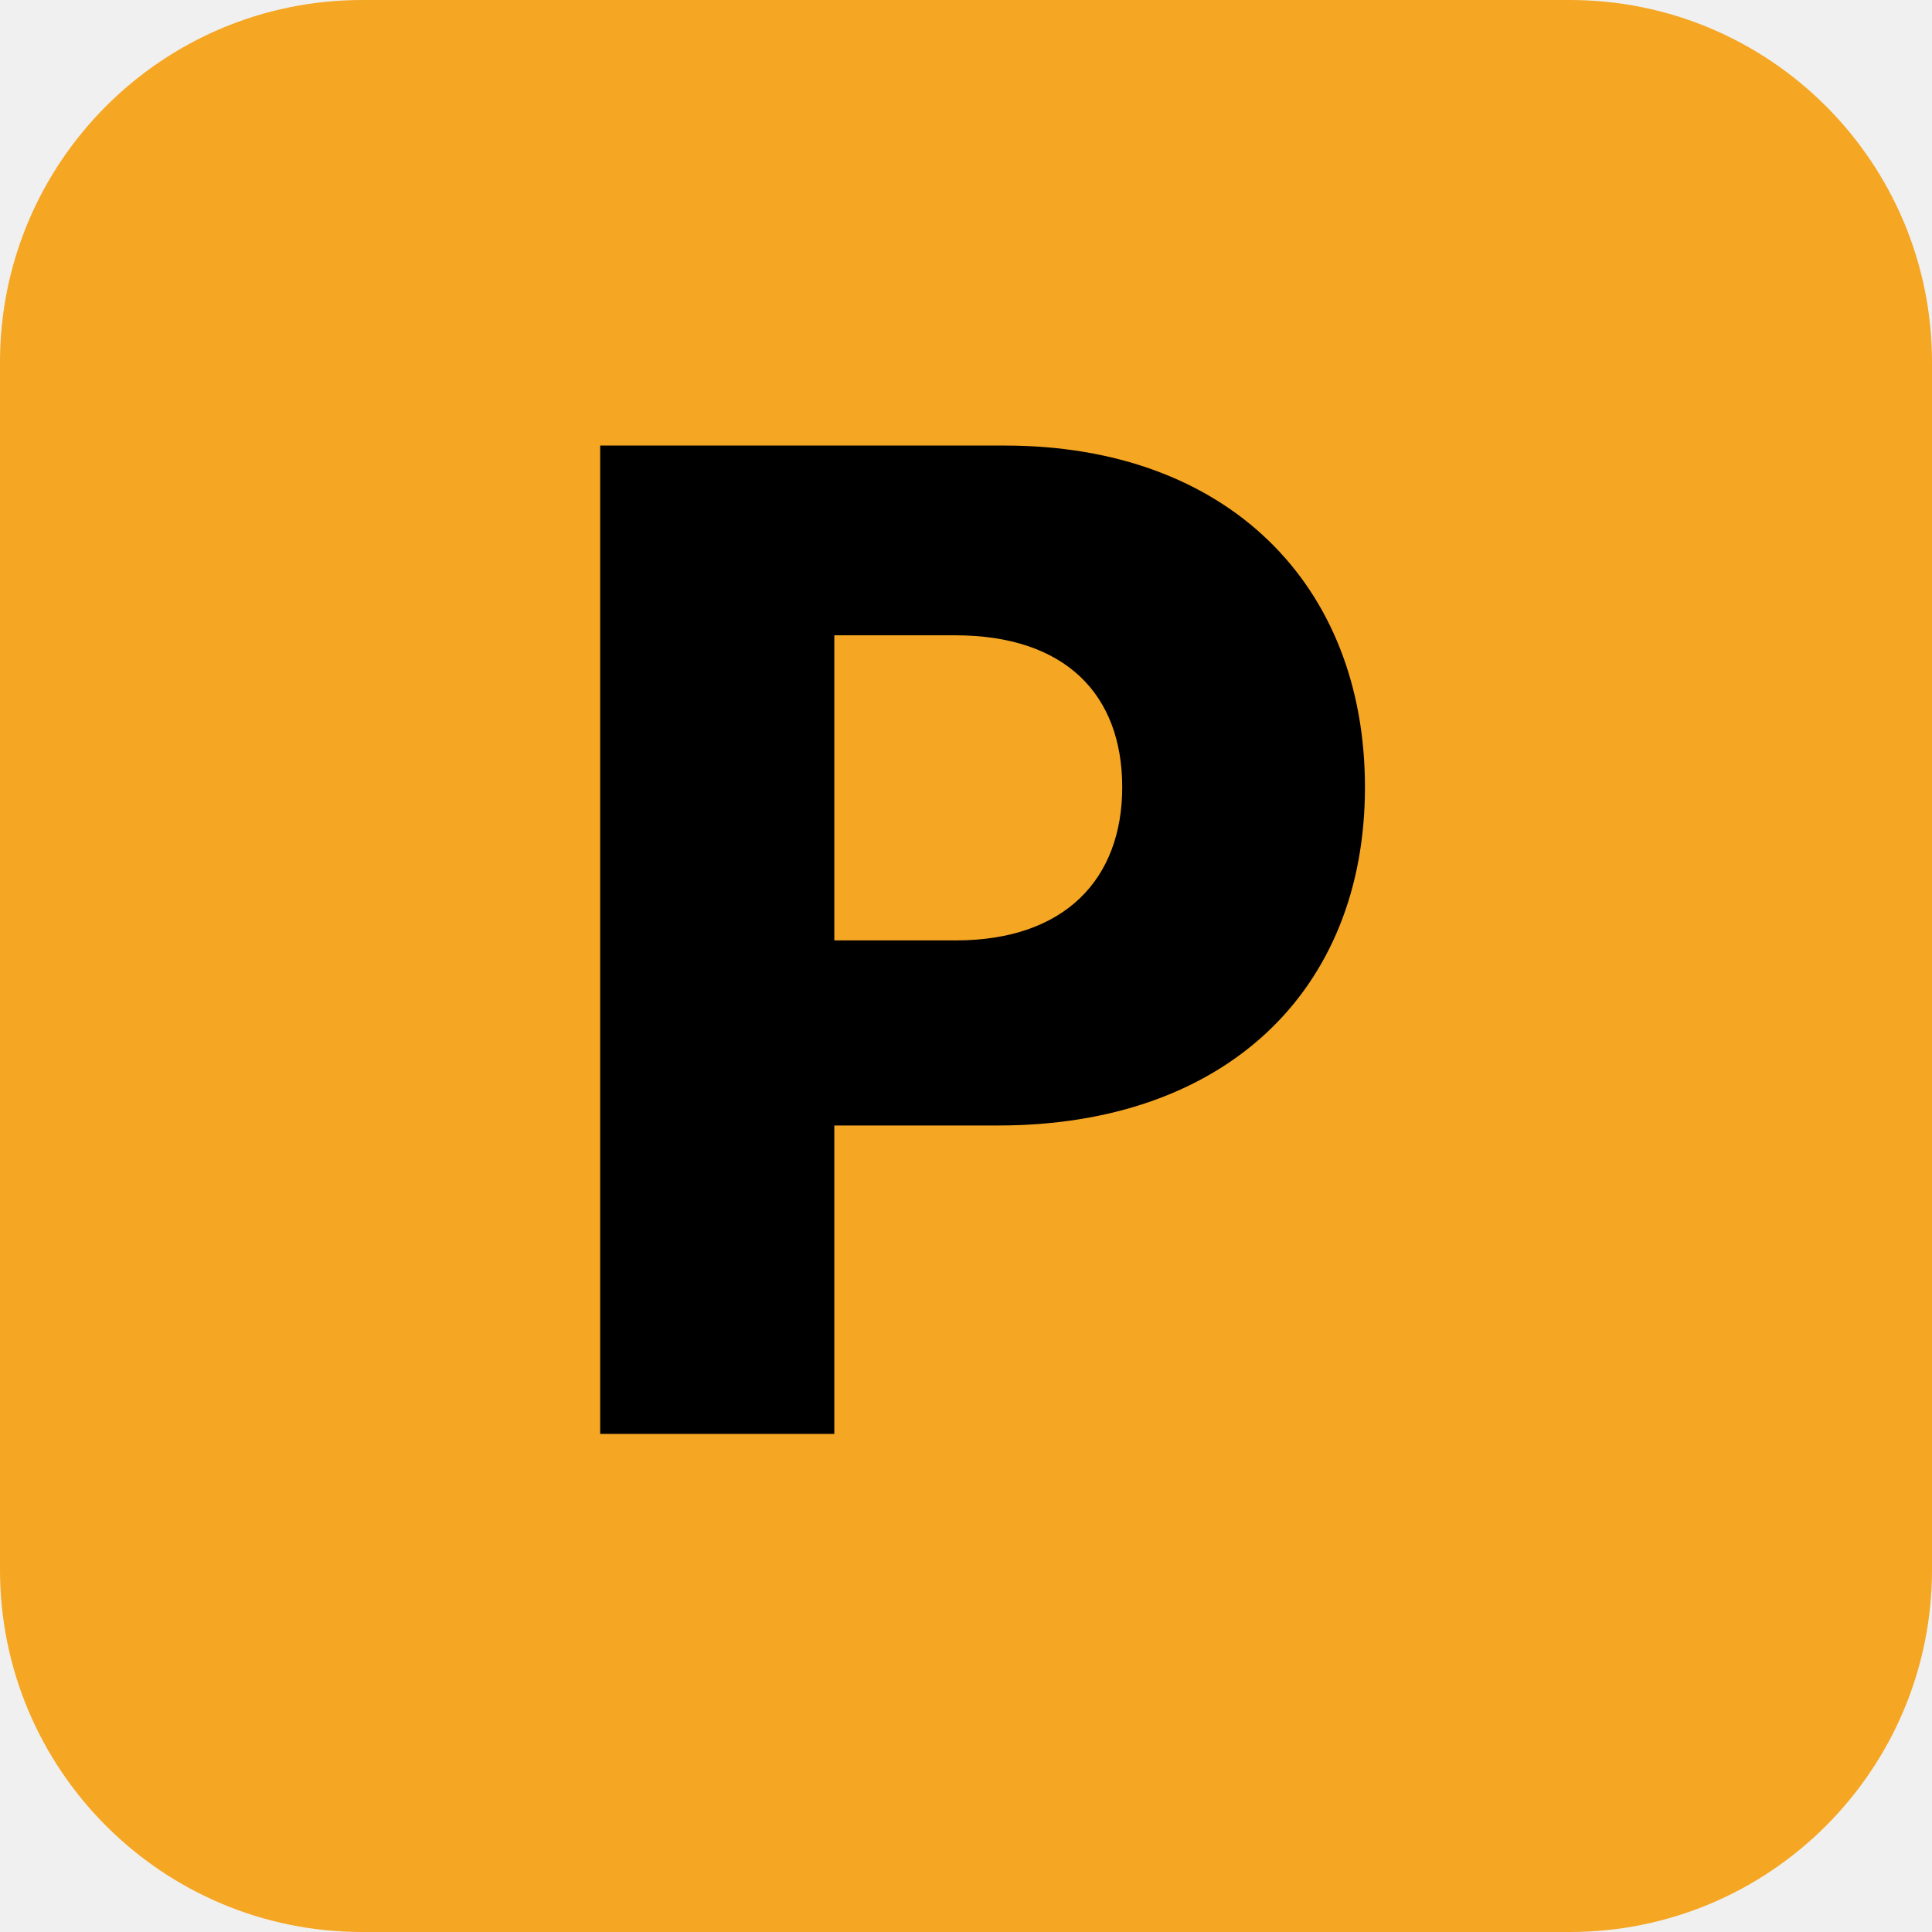
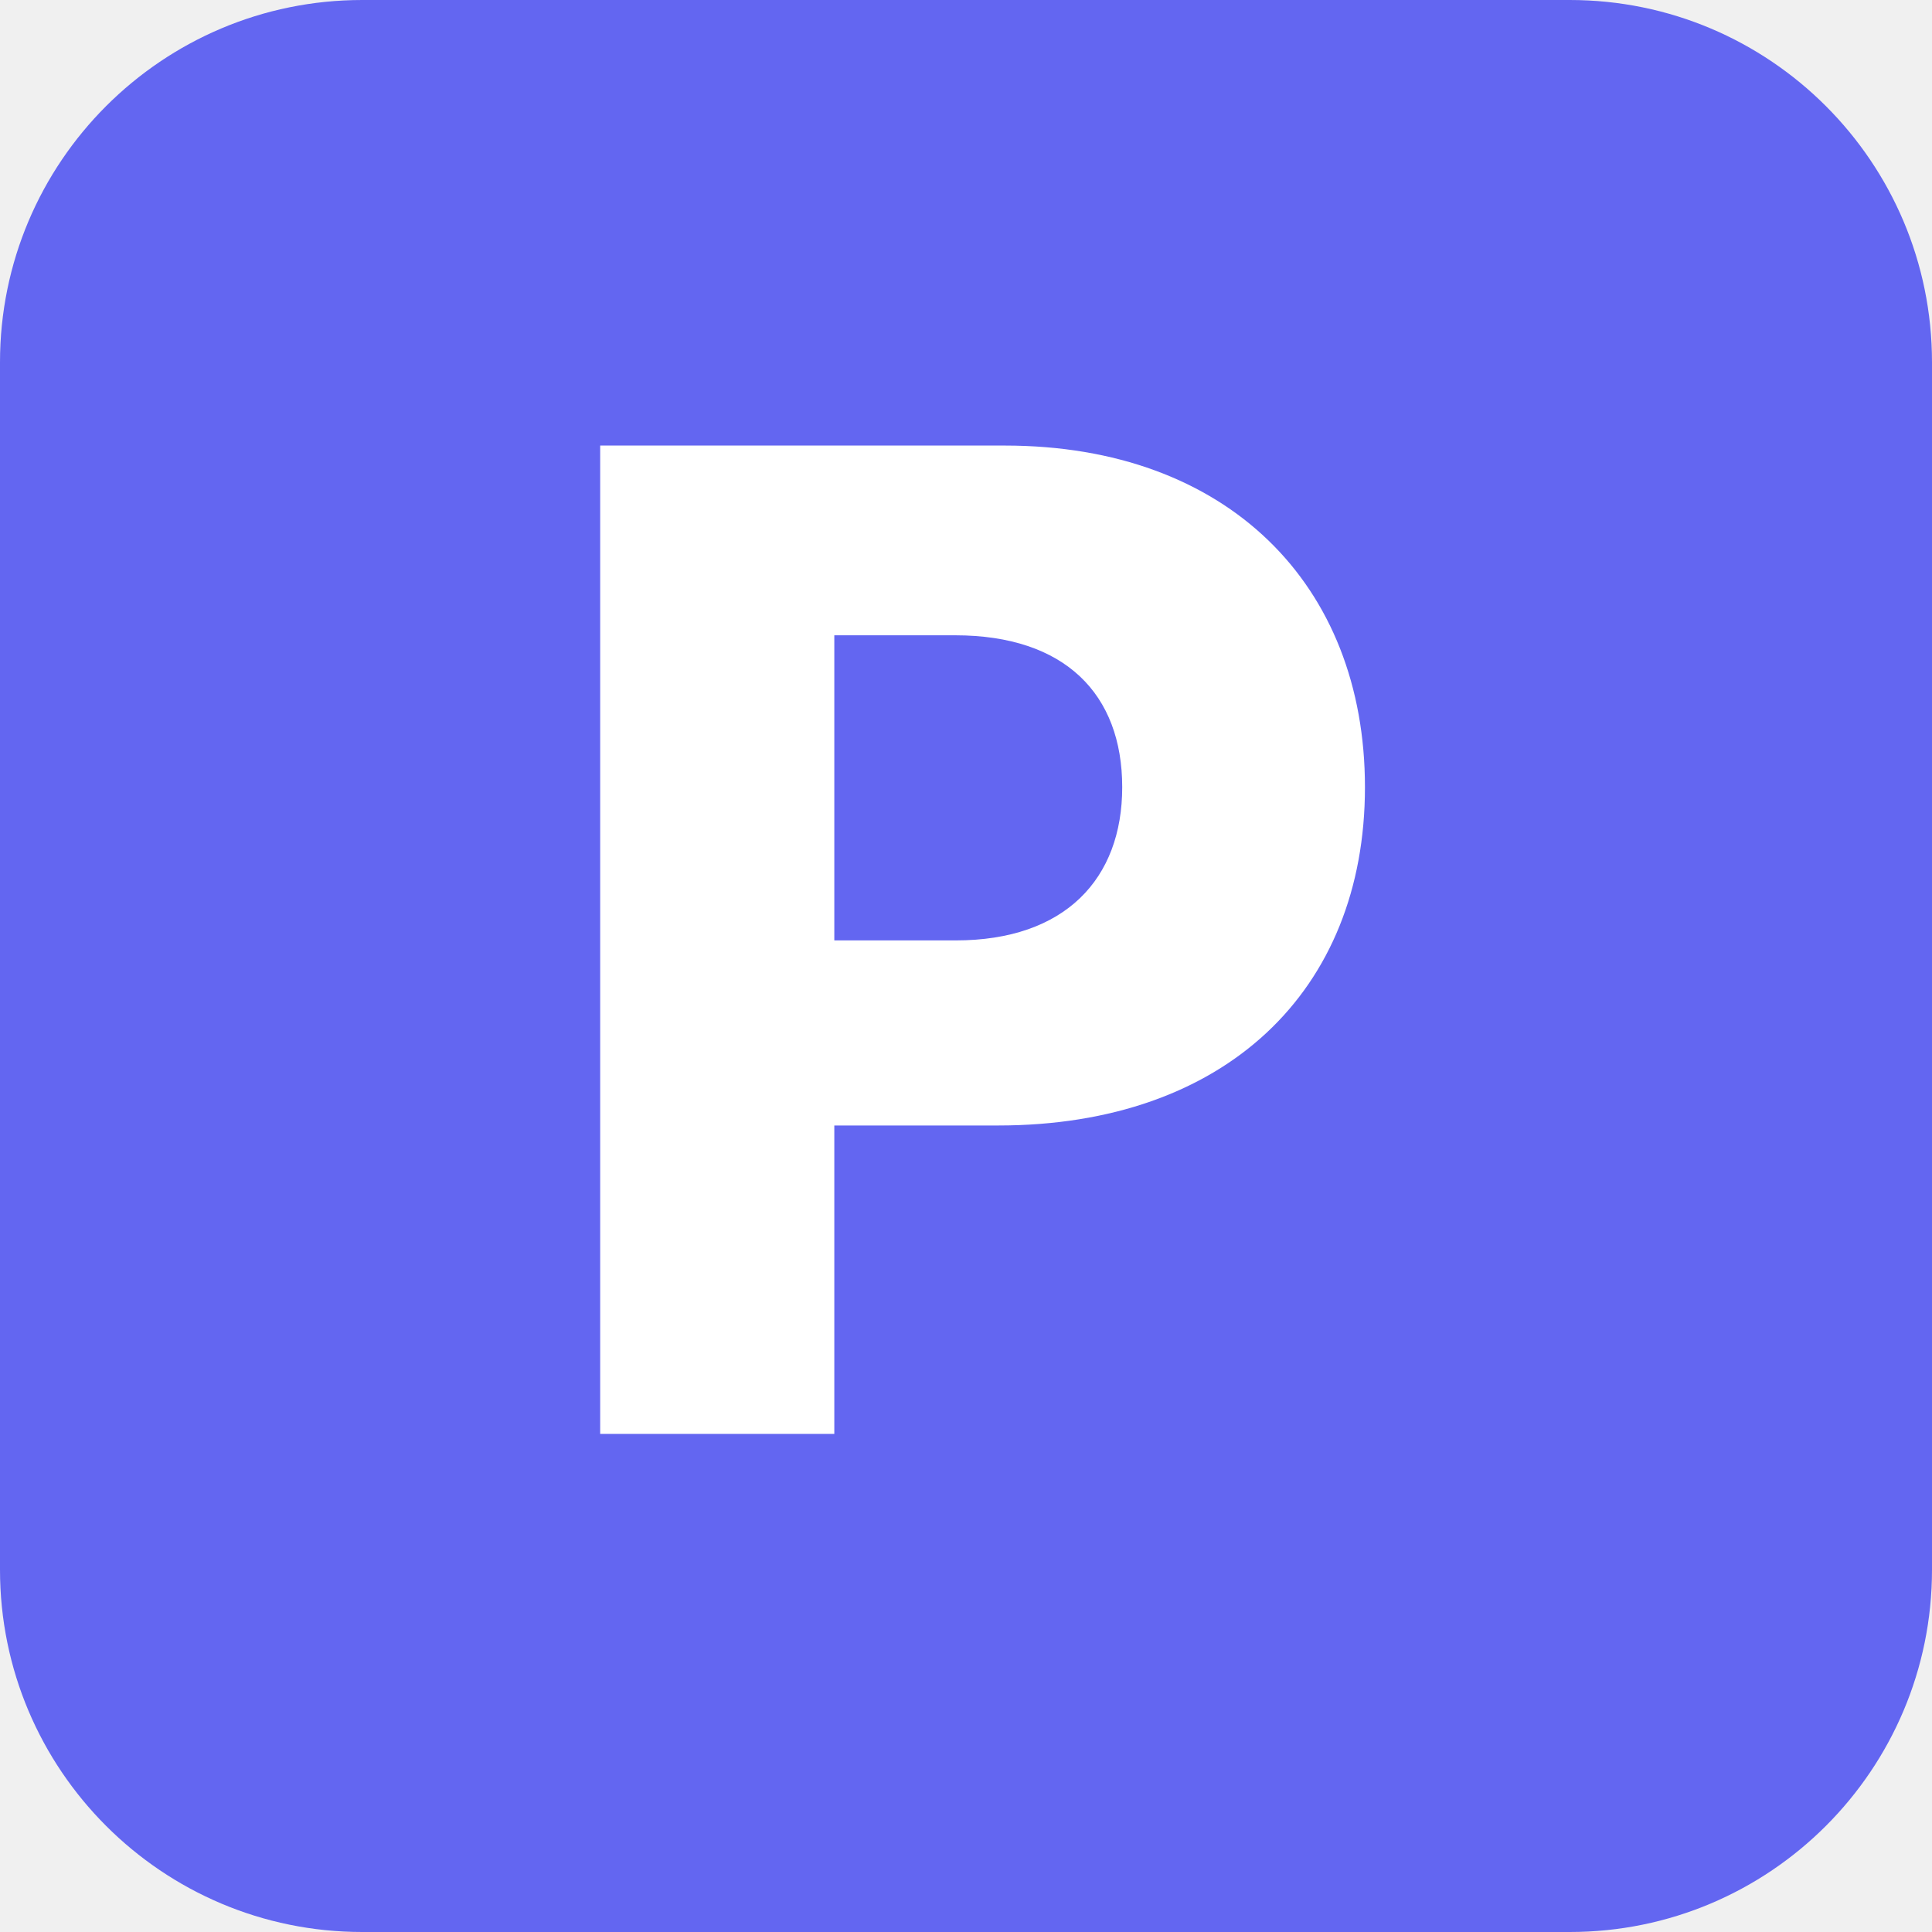
<svg xmlns="http://www.w3.org/2000/svg" viewBox="0 0 512 512">
-   <rect width="512" height="512" rx="96" fill="#F5A623" />
-   <text x="256" y="380" text-anchor="middle" font-family="system-ui, -apple-system, sans-serif" font-weight="800" font-size="360" fill="#000">P</text>
+   <rect width="512" height="512" rx="96" fill="#6366f1" />
+   <text x="256" y="380" text-anchor="middle" font-family="system-ui, -apple-system, sans-serif" font-weight="800" font-size="360" fill="#fff">P</text>
</svg>
